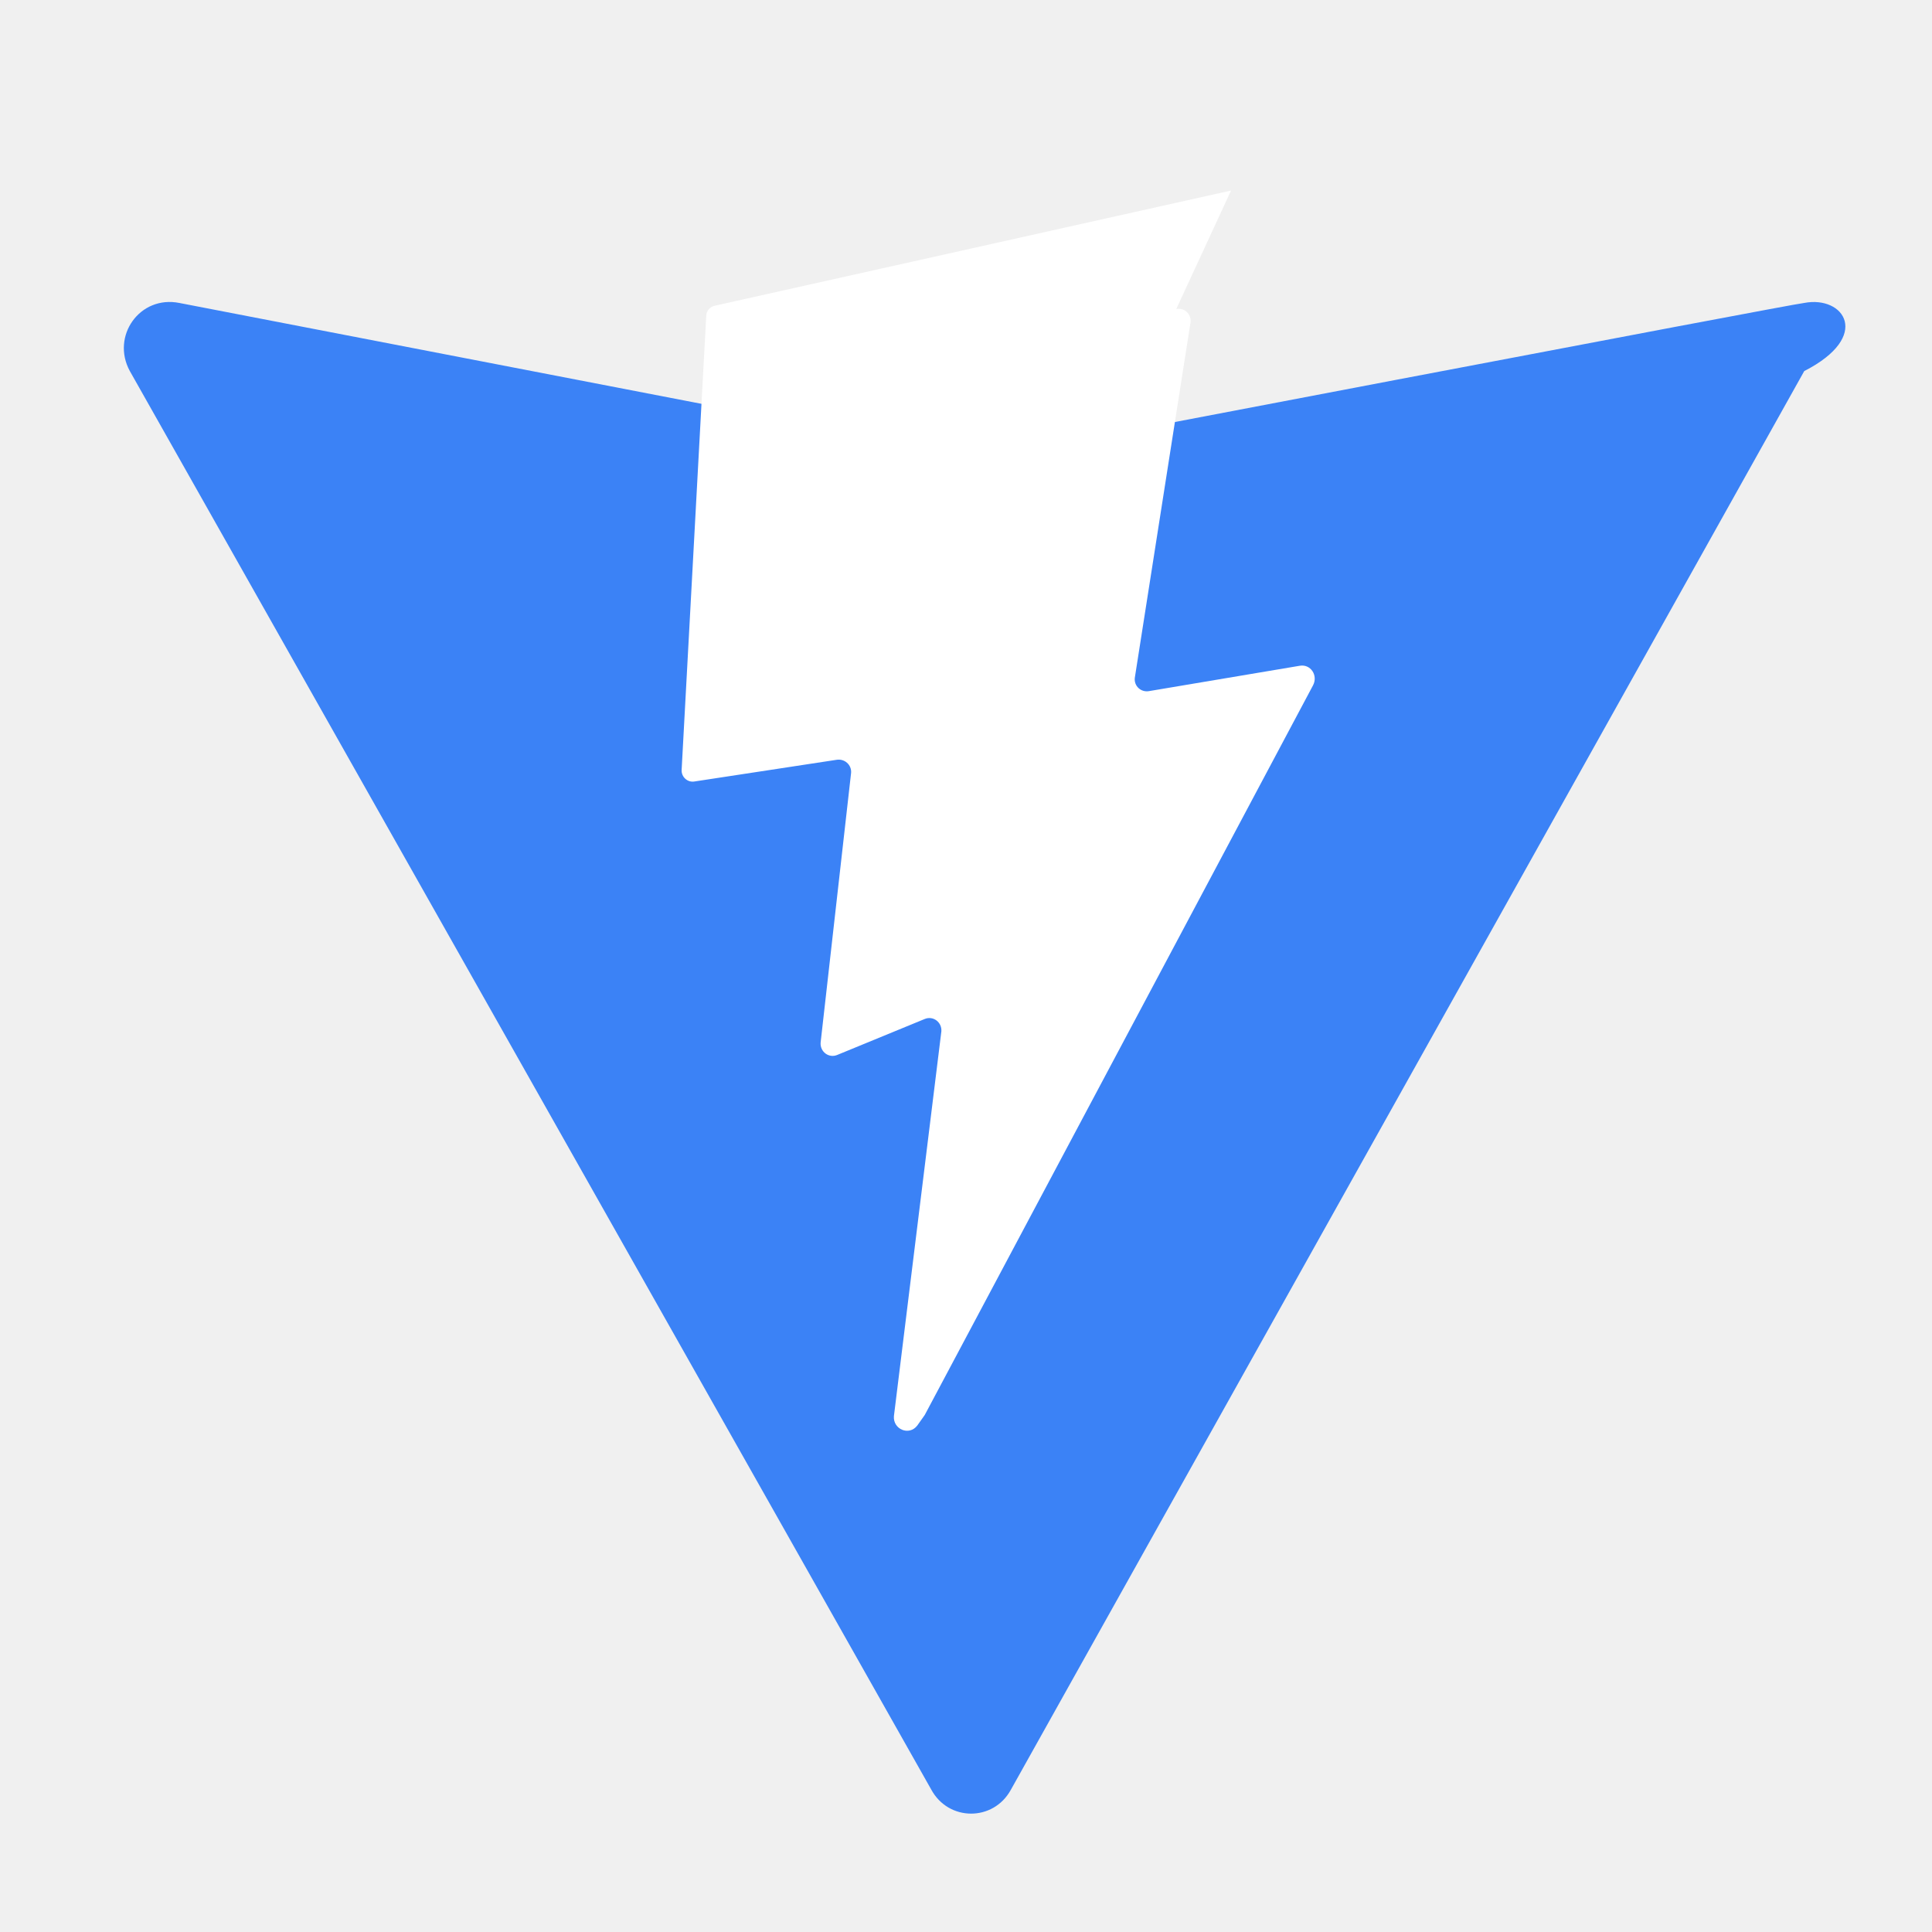
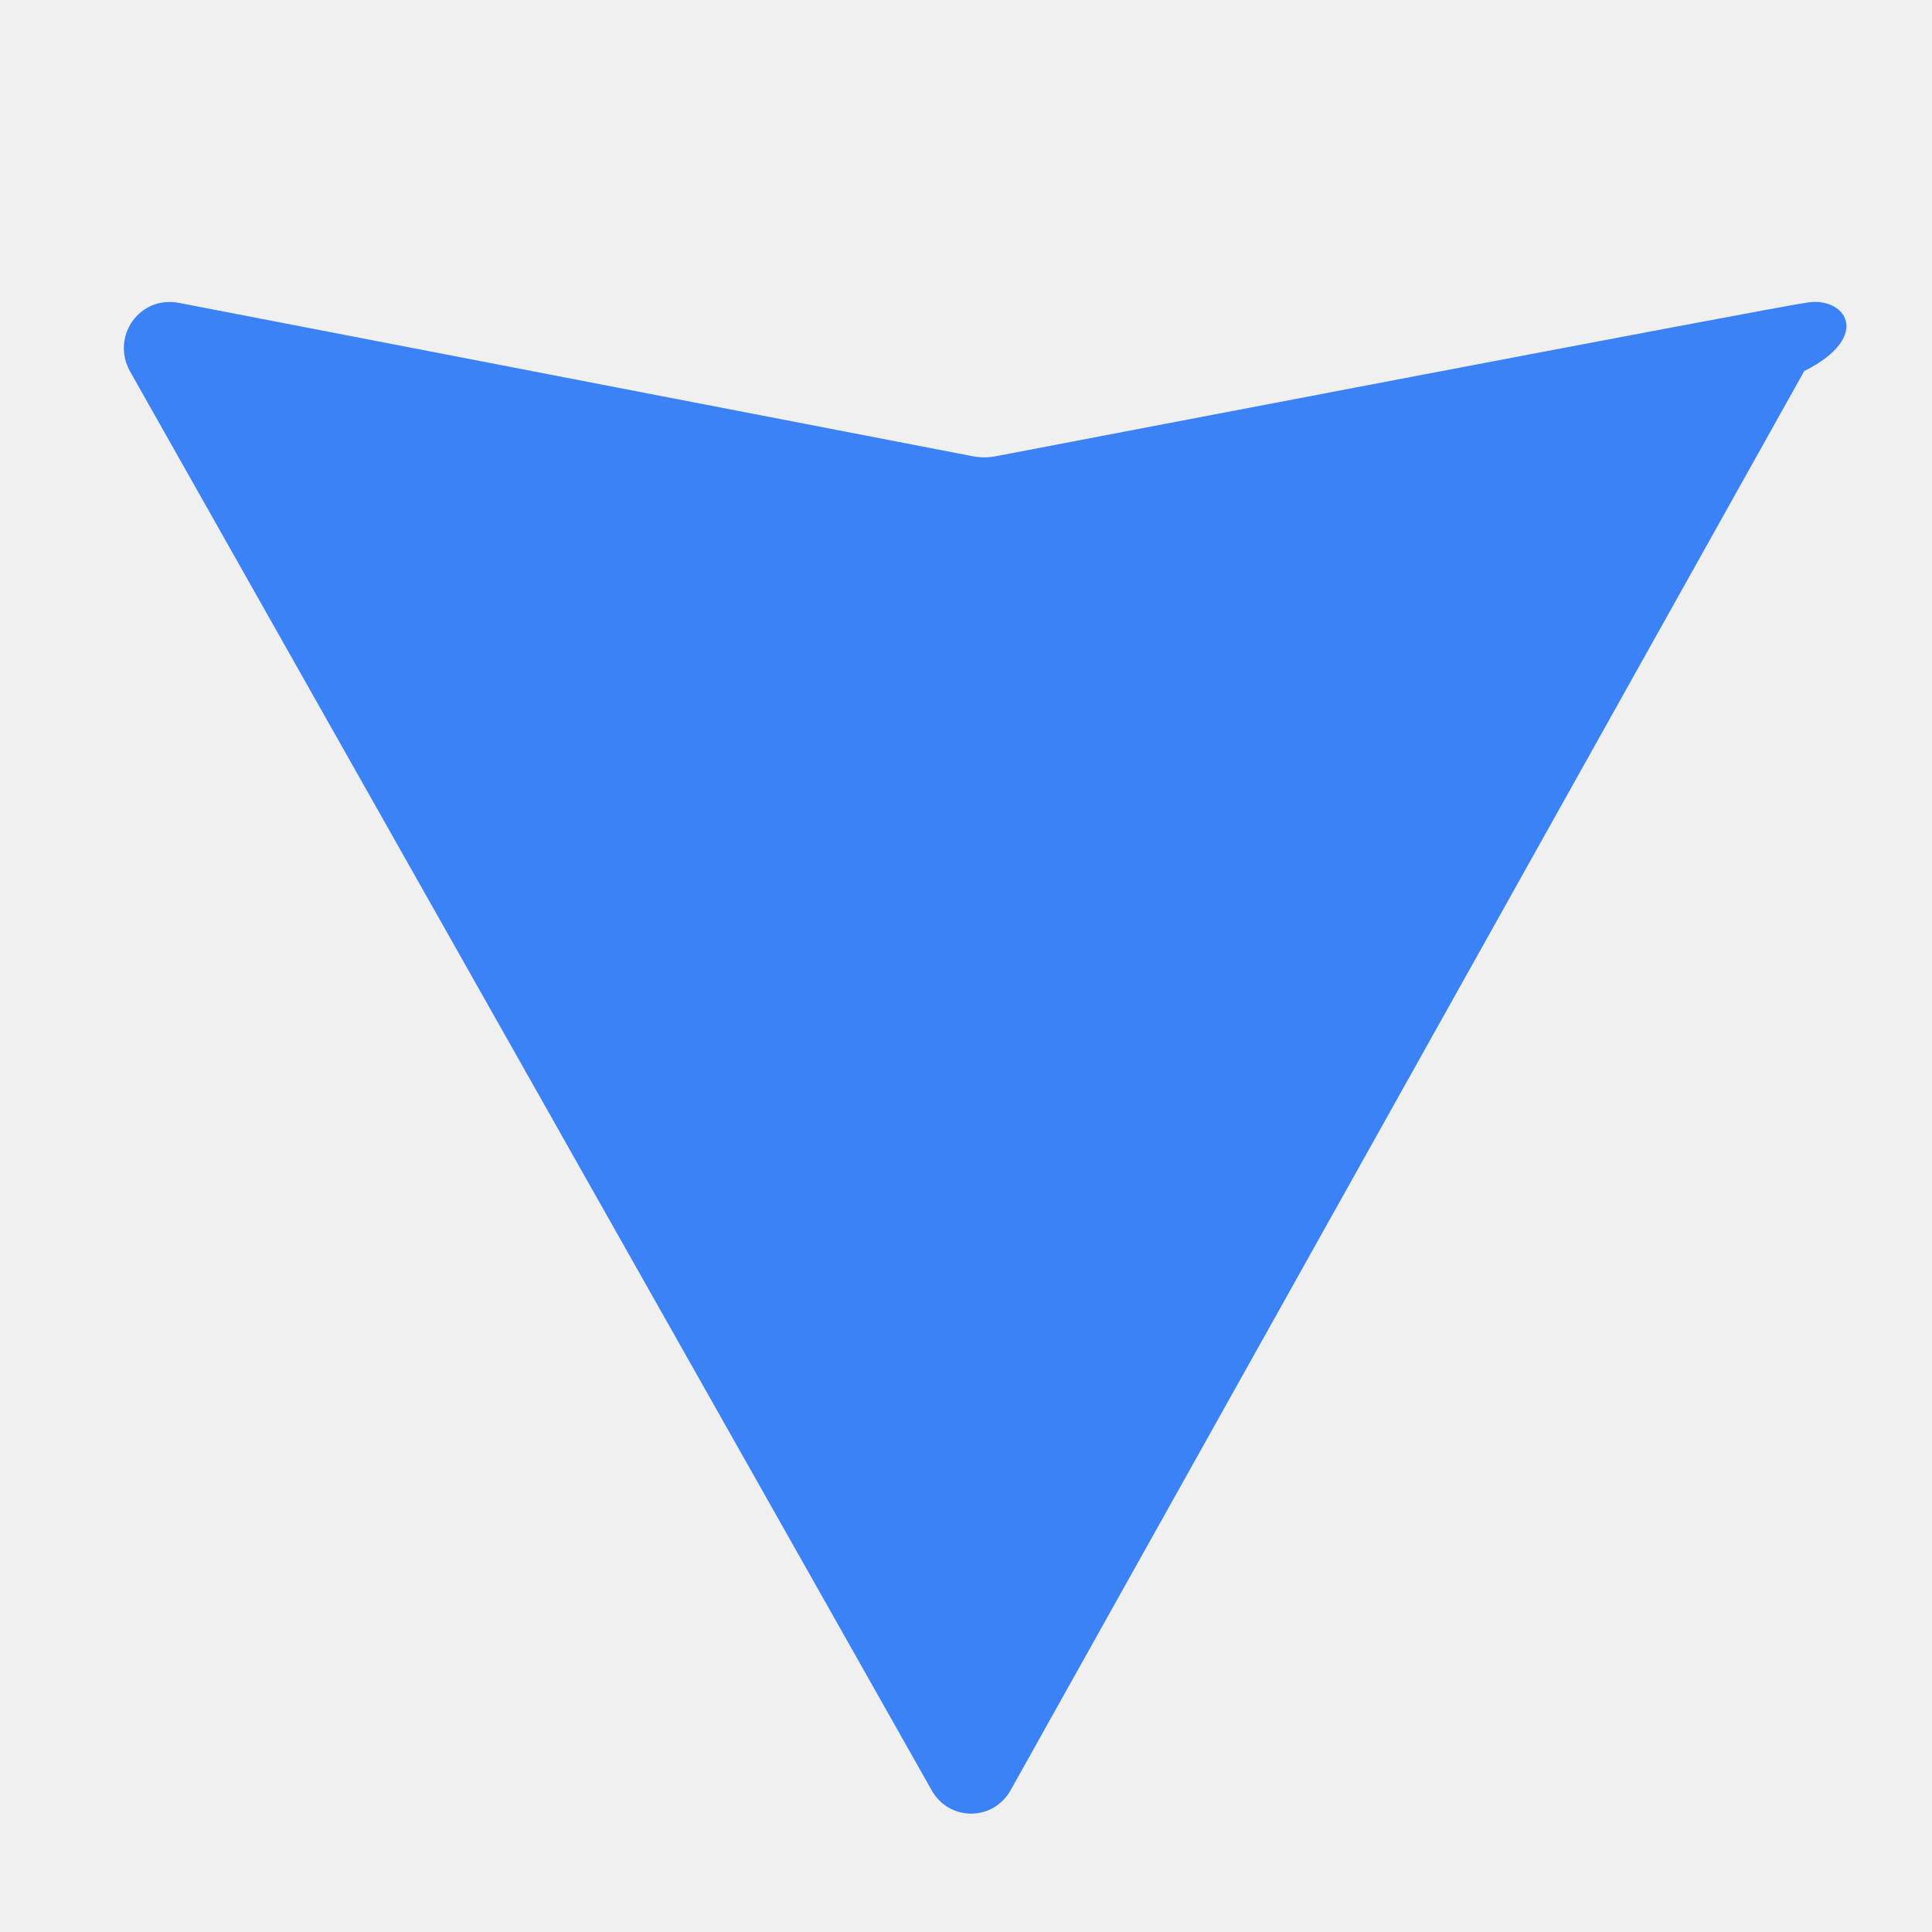
<svg xmlns="http://www.w3.org/2000/svg" width="32" height="32" viewBox="0 0 32 32" fill="none">
-   <path d="M29.884 6.146L16.742 29.646C16.452 30.173 15.71 30.17 15.424 29.64L2.15 6.145C1.836 5.568 2.314 4.887 2.971 5.018L16.098 7.554C16.24 7.583 16.385 7.582 16.526 7.55C16.526 7.55 29.738 5.024 29.882 5.018C30.542 4.89 31.013 5.57 29.884 6.146Z" fill="#3B82F6" />
-   <path d="M20.39 3.156L11.829 5.066C11.756 5.085 11.702 5.15 11.698 5.226L11.29 12.753C11.284 12.868 11.387 12.963 11.501 12.944L13.855 12.585C13.987 12.562 14.107 12.667 14.097 12.8L13.592 17.269C13.581 17.421 13.729 17.533 13.87 17.472L15.313 16.879C15.455 16.818 15.603 16.931 15.592 17.082L14.806 23.456C14.789 23.673 15.058 23.789 15.194 23.61L15.317 23.436L21.746 11.355C21.837 11.19 21.709 10.992 21.523 11.028L19.032 11.447C18.898 11.471 18.78 11.363 18.796 11.227L19.719 5.338C19.735 5.202 19.618 5.093 19.483 5.118L20.39 3.156Z" fill="white" />
+   <path d="M29.884 6.146L16.742 29.646C16.452 30.173 15.71 30.17 15.424 29.64L2.15 6.145C1.836 5.568 2.314 4.887 2.971 5.018L16.098 7.554C16.241 7.583 16.387 7.582 16.529 7.55C16.529 7.55 29.728 5.021 29.898 5.018C30.556 4.883 31.04 5.568 29.884 6.146Z" fill="#3B82F6" />
</svg>
